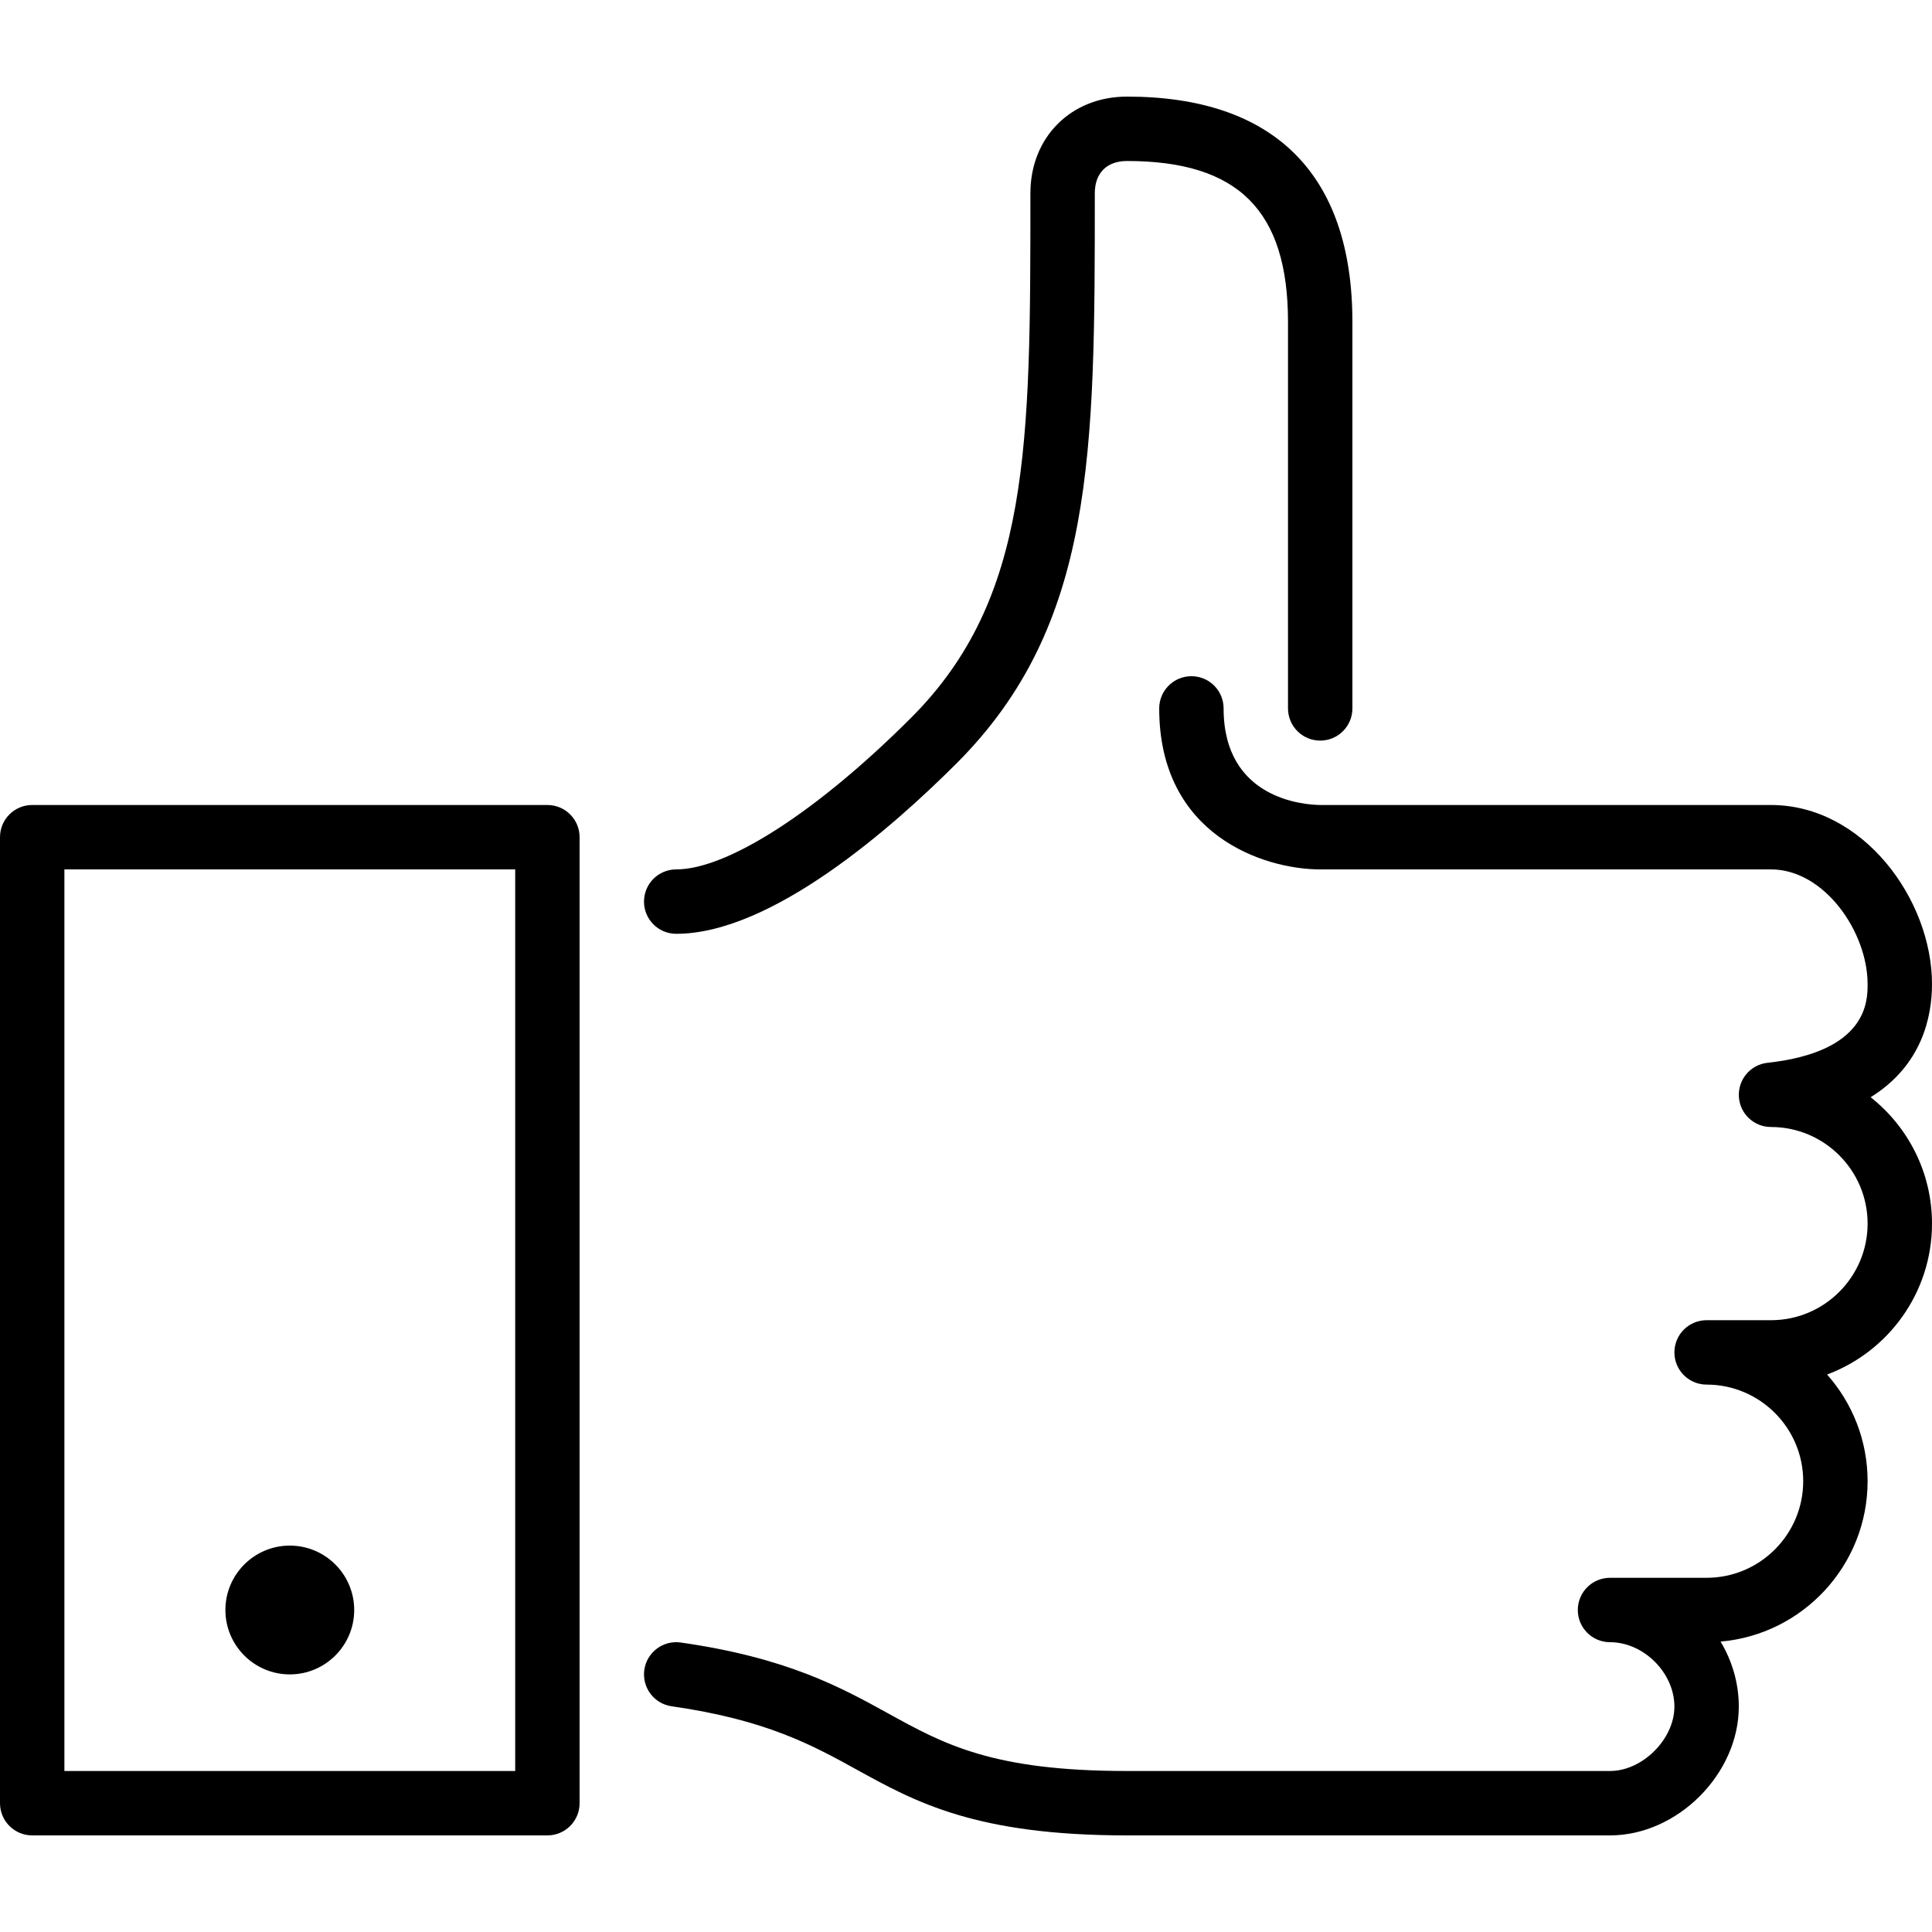
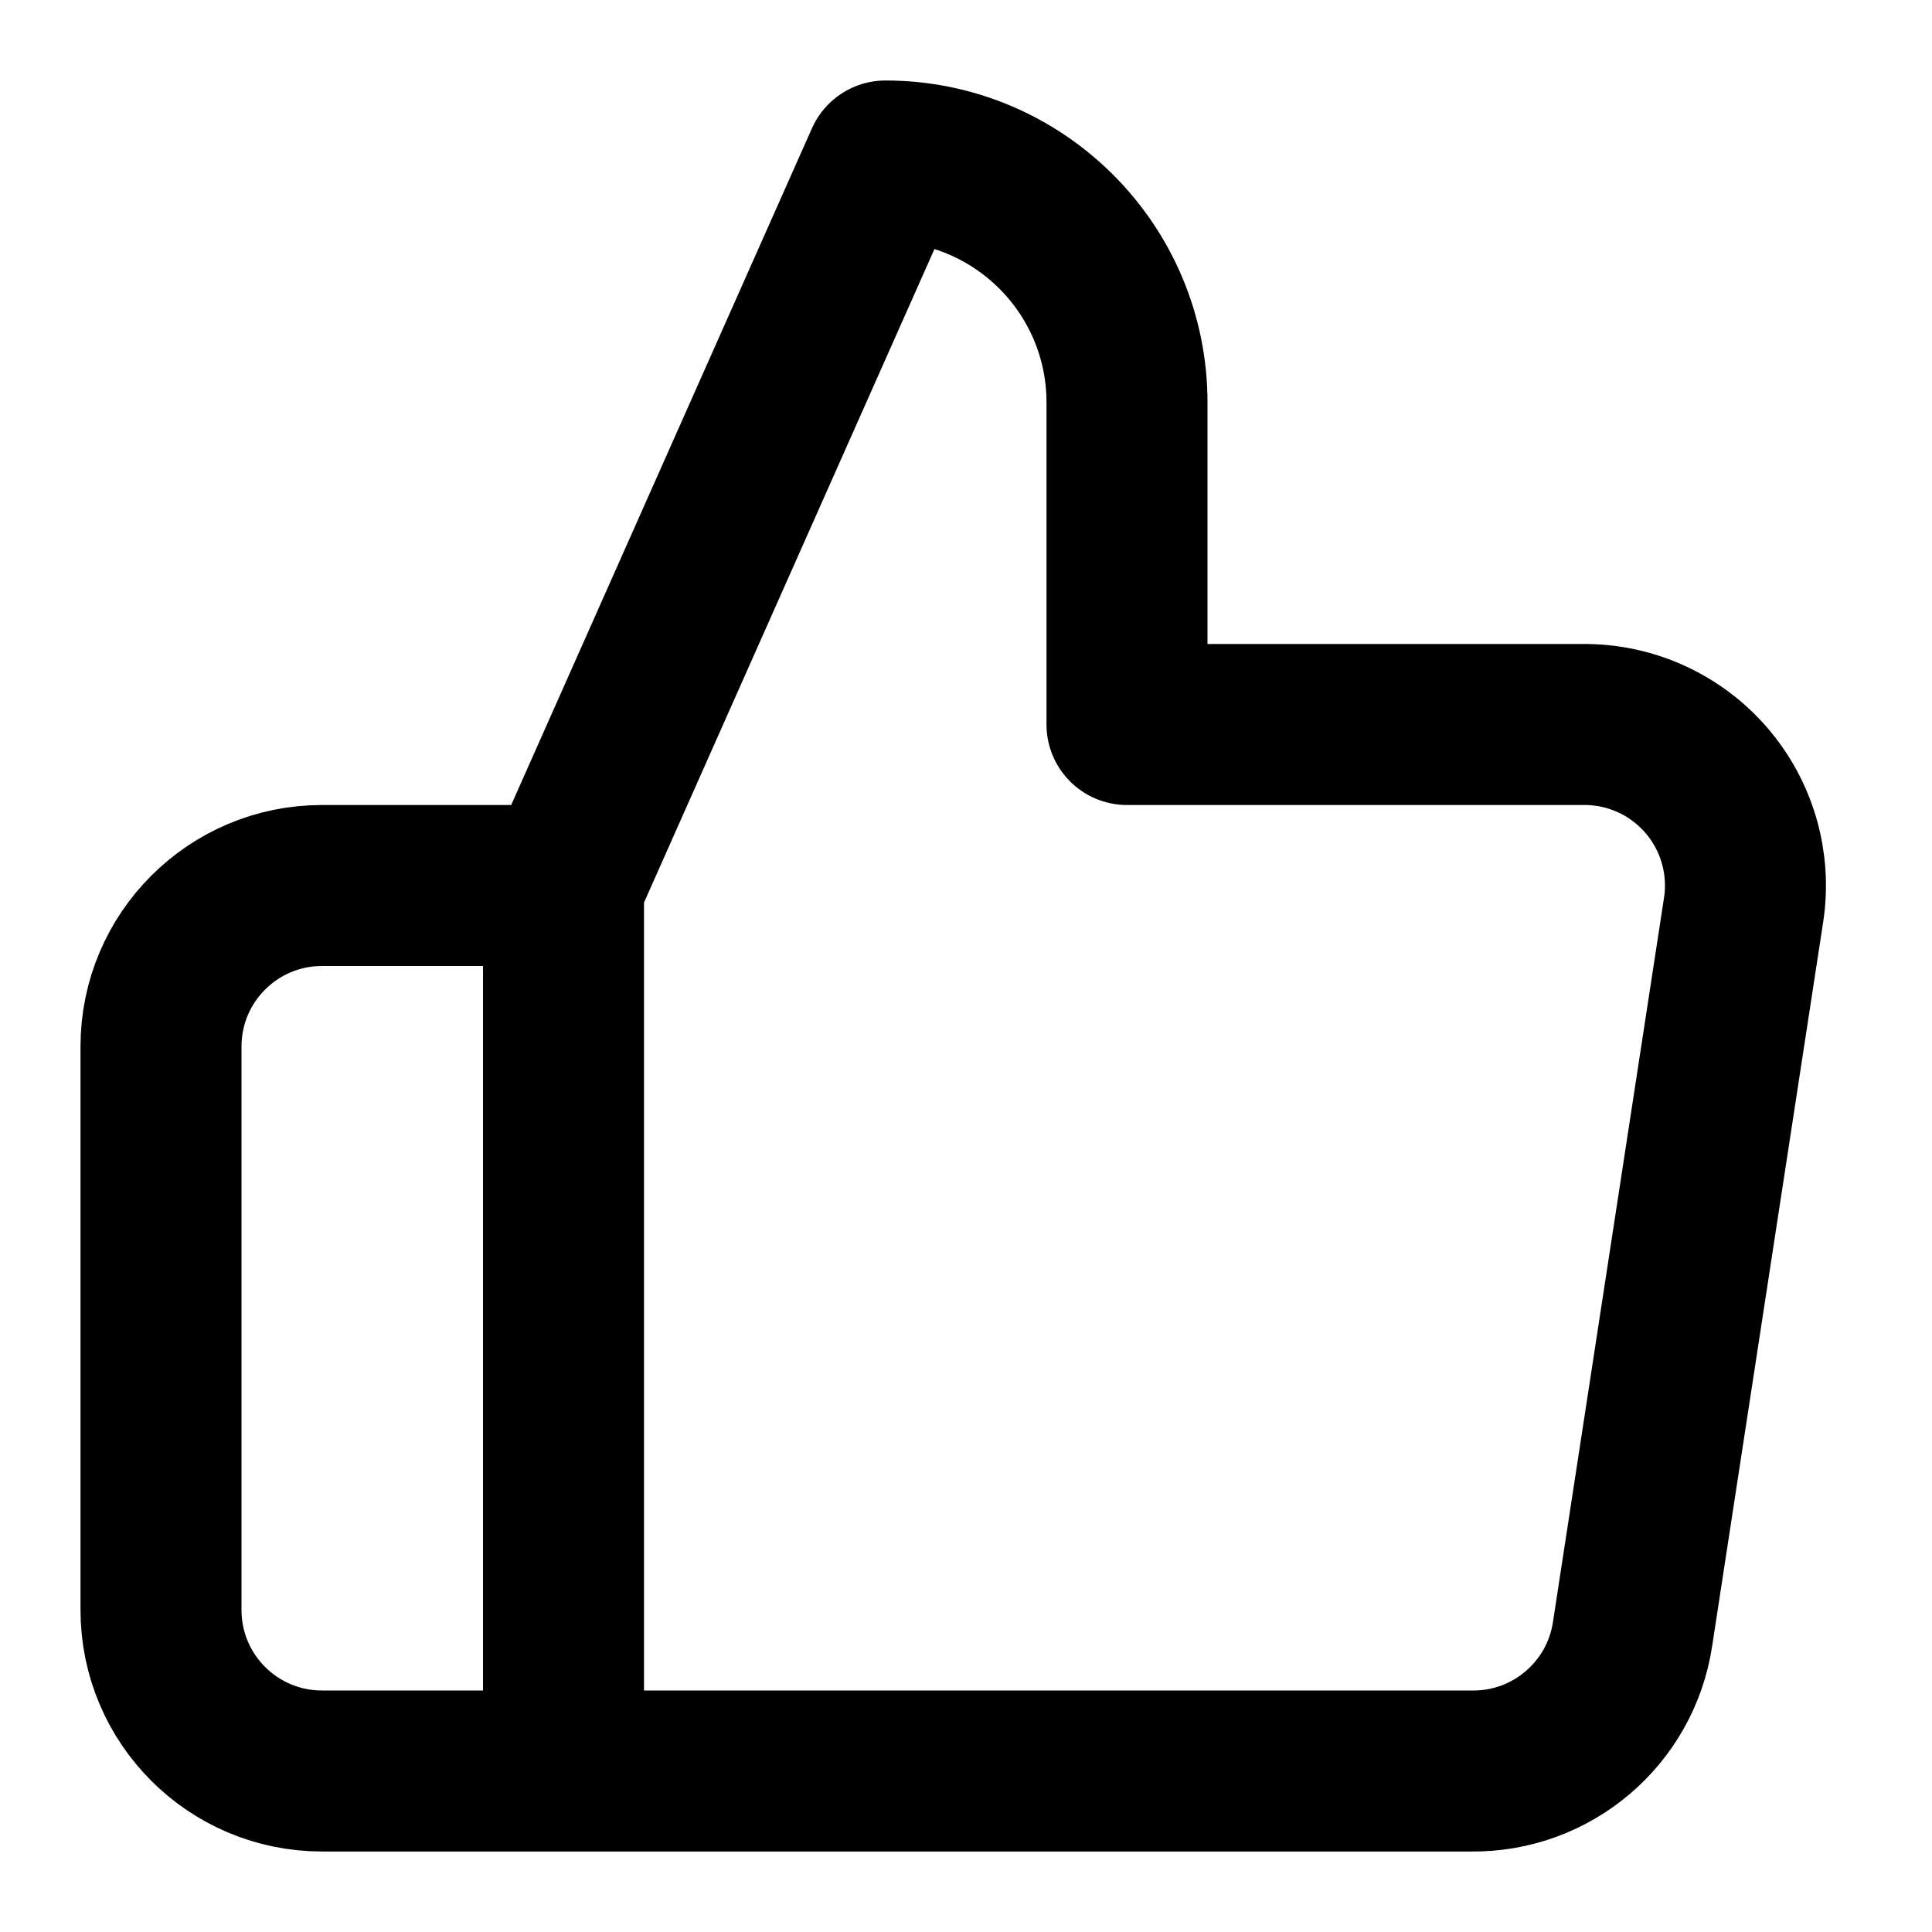
- <svg xmlns="http://www.w3.org/2000/svg" version="1.1" id="Layer_1" x="0px" y="0px" viewBox="0 0 512 512" style="enable-background:new 0 0 512 512;" xml:space="preserve">
-   <g>
-     <g>
-       <g>
-         <path d="M495.736,290.773C509.397,282.317,512,269.397,512,260.796c0-22.4-18.253-47.462-42.667-47.462H349.918     c-4.284-0.051-25.651-1.51-25.651-25.6c0-4.71-3.814-8.533-8.533-8.533s-8.533,3.823-8.533,8.533     c0,33.749,27.913,42.667,42.667,42.667h119.467c14.182,0,25.6,16.631,25.6,30.396c0,4.437,0,17.946-26.53,20.855     c-4.506,0.495-7.834,4.42-7.586,8.951c0.239,4.523,3.985,8.064,8.516,8.064c14.114,0,25.6,11.486,25.6,25.6     s-11.486,25.6-25.6,25.6h-17.067c-4.719,0-8.533,3.823-8.533,8.533s3.814,8.533,8.533,8.533c14.114,0,25.6,11.486,25.6,25.6     s-11.486,25.6-25.6,25.6h-25.6c-4.719,0-8.533,3.823-8.533,8.533s3.814,8.533,8.533,8.533c8.934,0,17.067,8.132,17.067,17.067     c0,8.61-8.448,17.067-17.067,17.067h-128c-35.627,0-48.444-7.074-63.292-15.258c-12.553-6.921-26.786-14.763-54.963-18.79     c-4.668-0.674-8.994,2.577-9.66,7.236c-0.666,4.668,2.569,8.994,7.236,9.66c25.105,3.584,37.325,10.325,49.152,16.845     c15.497,8.542,31.505,17.374,71.526,17.374h128c17.869,0,34.133-16.273,34.133-34.133c0-6.229-1.775-12.134-4.83-17.229     c21.794-1.877,38.963-20.224,38.963-42.505c0-10.829-4.062-20.736-10.735-28.271C500.42,358.212,512,342.571,512,324.267     C512,310.699,505.634,298.59,495.736,290.773z" />
-         <path d="M76.8,443.733c9.412,0,17.067-7.654,17.067-17.067S86.212,409.6,76.8,409.6c-9.412,0-17.067,7.654-17.067,17.067     S67.388,443.733,76.8,443.733z" />
-         <path d="M179.2,247.467c25.353,0,57.429-28.297,74.3-45.167c36.634-36.634,36.634-82.167,36.634-151.1     c0-5.342,3.191-8.533,8.533-8.533c29.508,0,42.667,13.158,42.667,42.667v102.4c0,4.71,3.814,8.533,8.533,8.533     s8.533-3.823,8.533-8.533v-102.4c0-39.083-20.659-59.733-59.733-59.733c-14.831,0-25.6,10.769-25.6,25.6     c0,66.978,0,107.401-31.633,139.034C216.661,215.006,192.811,230.4,179.2,230.4c-4.719,0-8.533,3.823-8.533,8.533     S174.481,247.467,179.2,247.467z" />
-         <path d="M145.067,213.333H8.533c-4.719,0-8.533,3.823-8.533,8.533v256c0,4.71,3.814,8.533,8.533,8.533h136.533     c4.719,0,8.533-3.823,8.533-8.533v-256C153.6,217.156,149.786,213.333,145.067,213.333z M136.533,469.333H17.067V230.4h119.467     V469.333z" />
-       </g>
-     </g>
-   </g>
-   <g>
- </g>
-   <g>
- </g>
-   <g>
- </g>
-   <g>
- </g>
-   <g>
- </g>
-   <g>
- </g>
-   <g>
- </g>
-   <g>
- </g>
-   <g>
- </g>
-   <g>
- </g>
-   <g>
- </g>
-   <g>
- </g>
-   <g>
- </g>
-   <g>
- </g>
-   <g>
- </g>
+ <svg xmlns="http://www.w3.org/2000/svg" width="24" height="24" viewBox="0 0 24 24" fill="none" stroke="#000" stroke-width="2" stroke-linecap="round" stroke-linejoin="round">
+   <path d="M14 9V5a3 3 0 0 0-3-3l-4 9v11h11.28a2 2 0 0 0 2-1.7l1.38-9a2 2 0 0 0-2-2.3zM7 22H4a2 2 0 0 1-2-2v-7a2 2 0 0 1 2-2h3" />
</svg>
